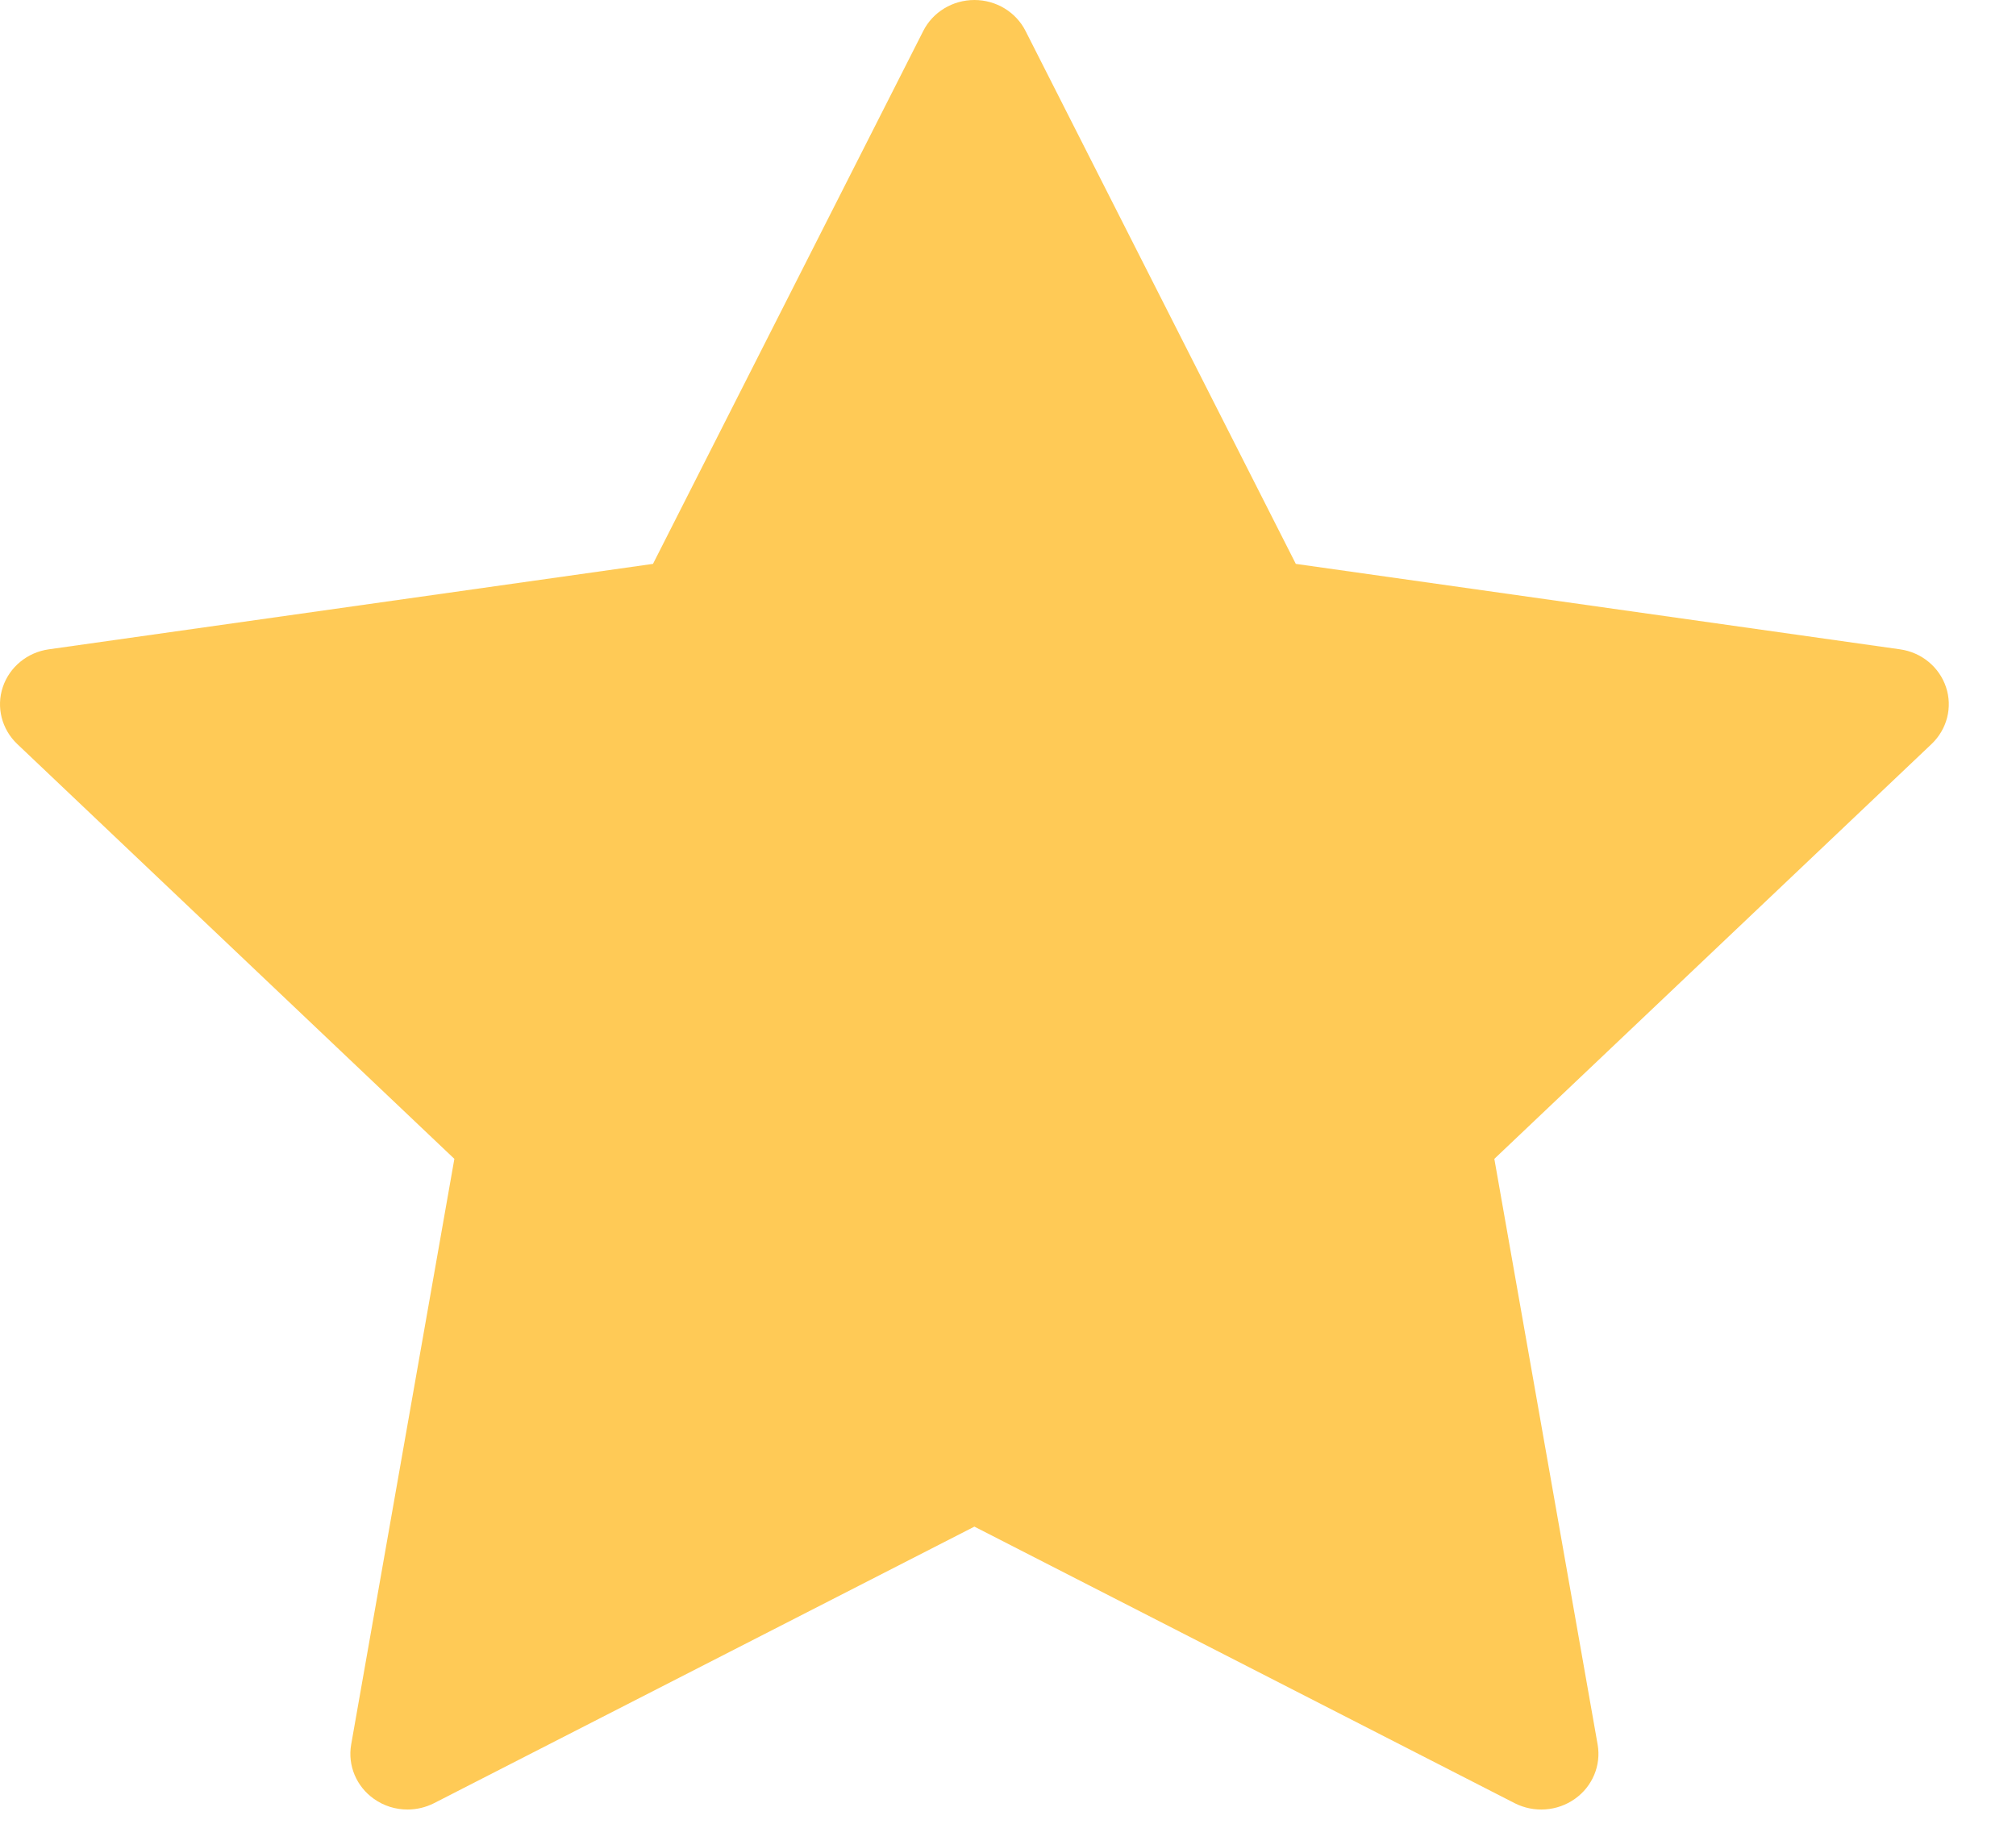
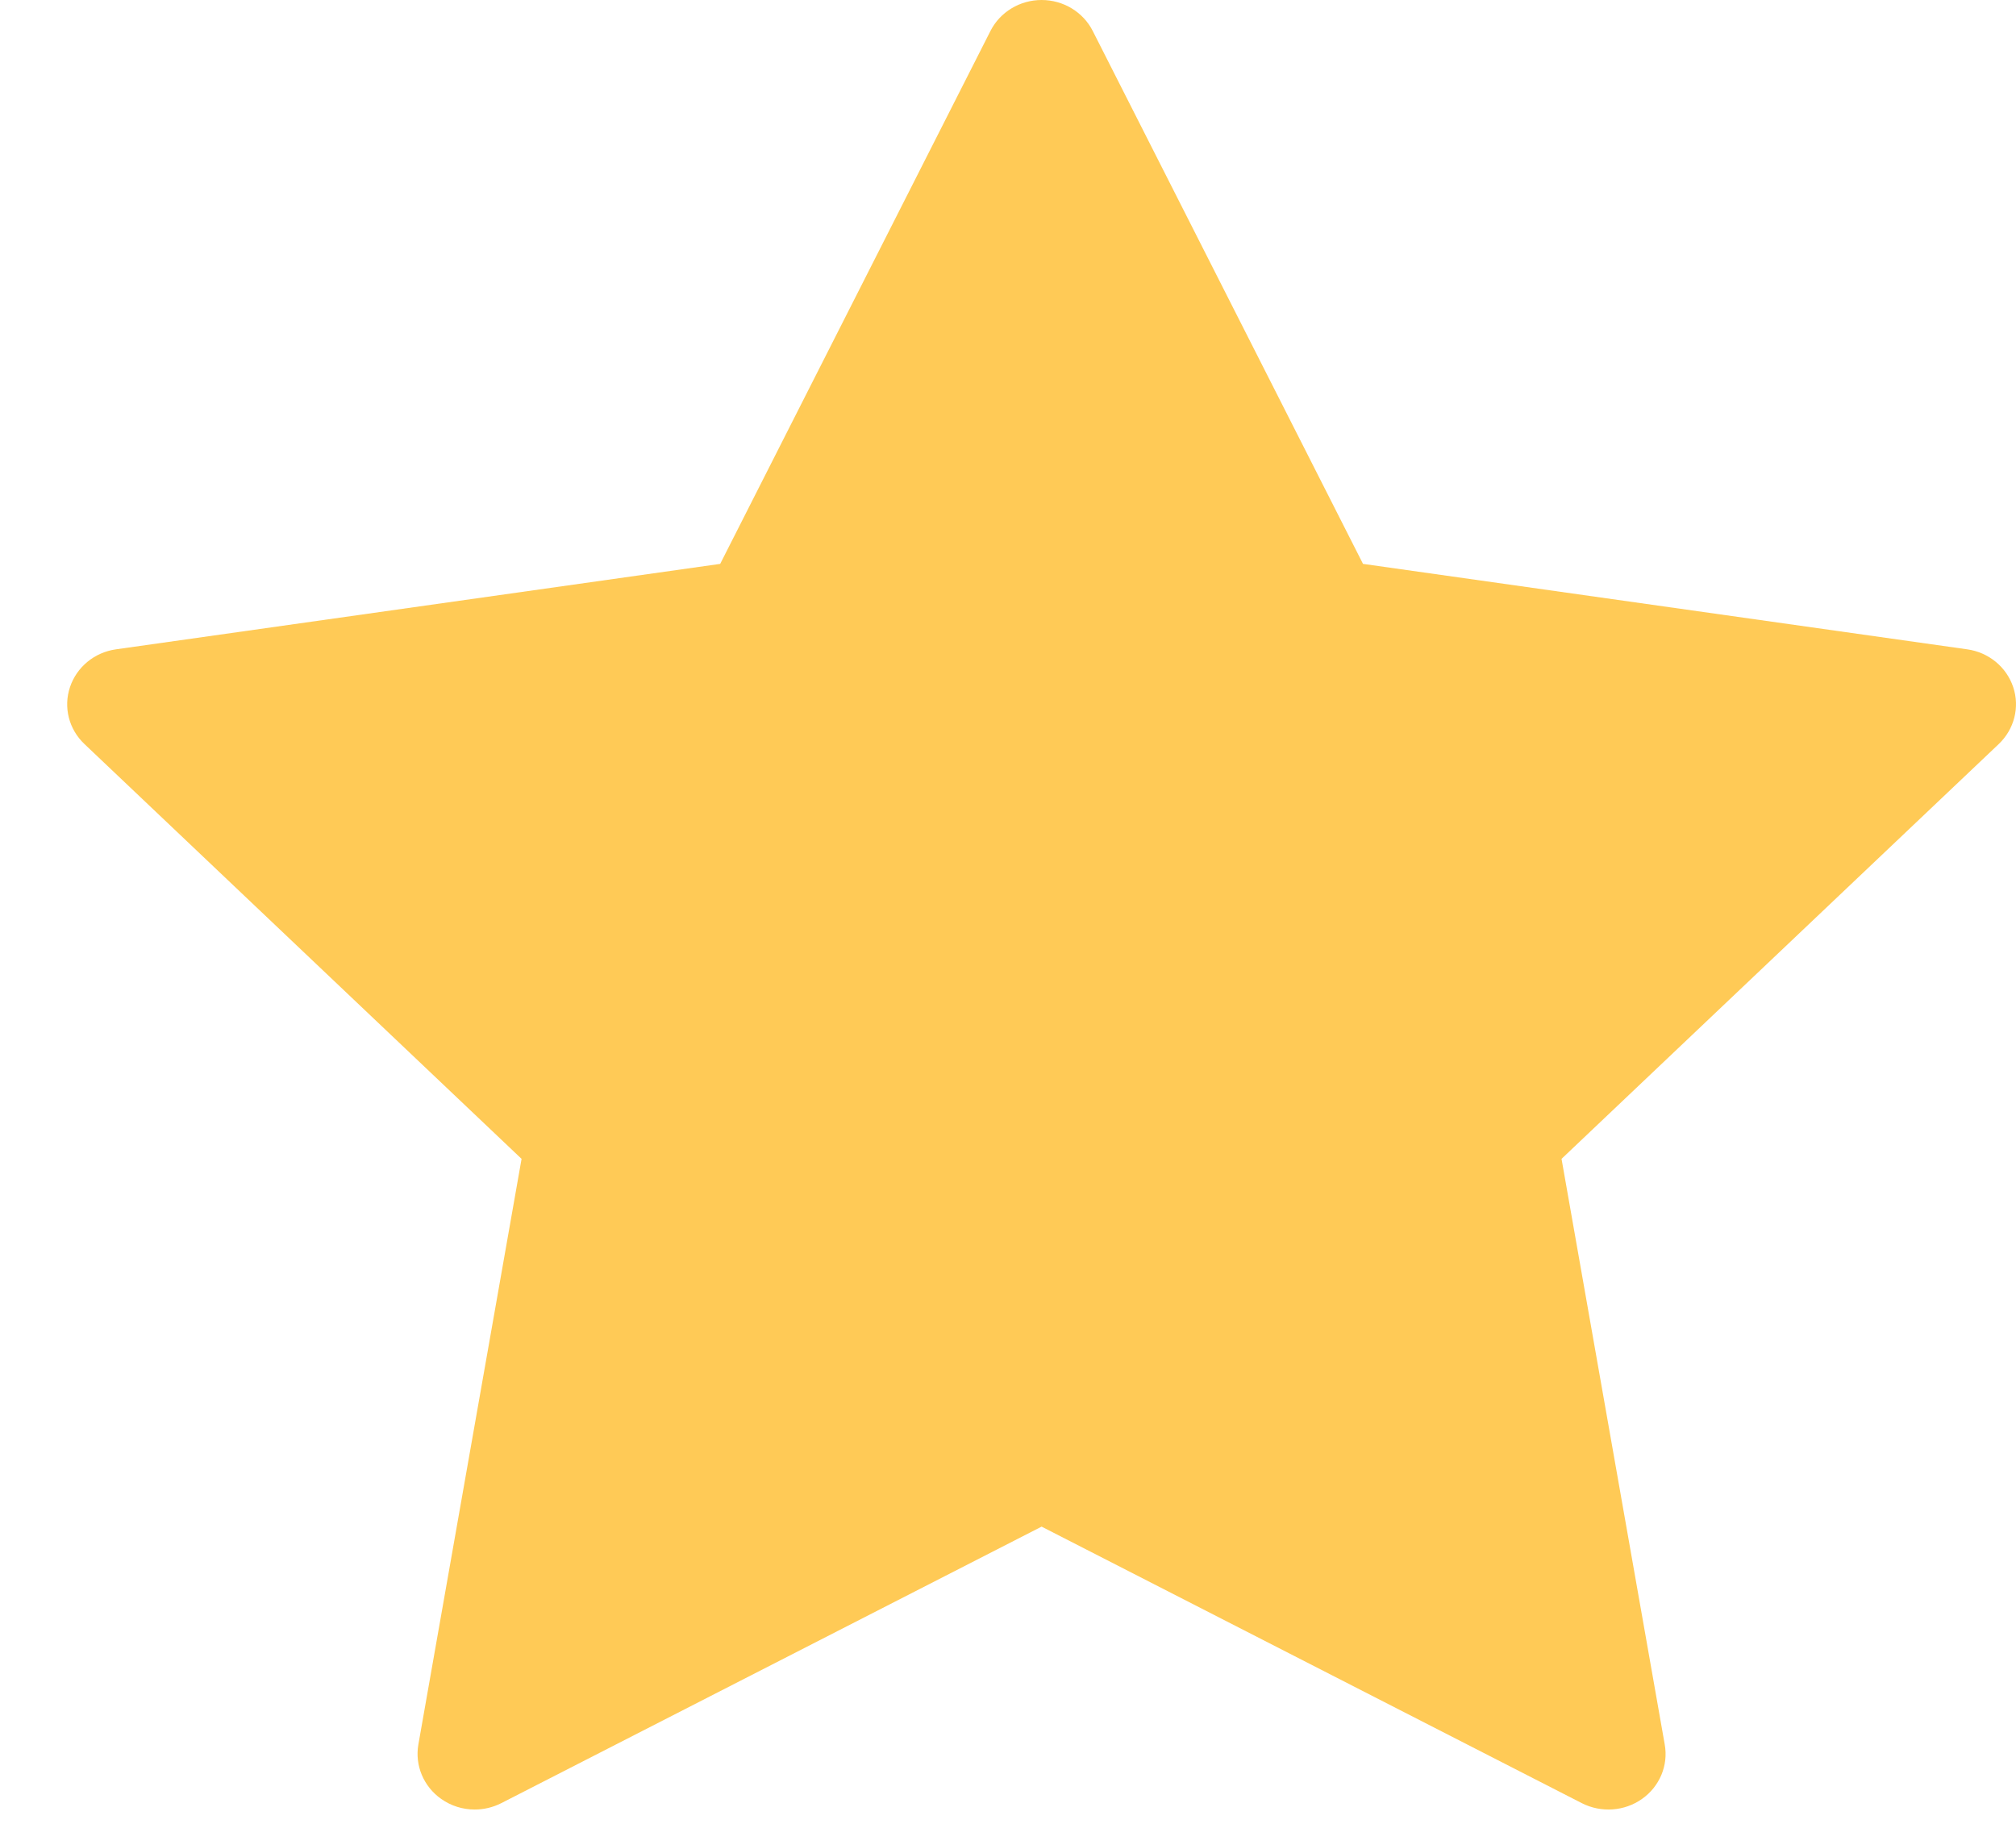
<svg xmlns="http://www.w3.org/2000/svg" width="21" height="19" viewBox="0 0 21 19" fill="none">
-   <path d="M20.271 7.158C20.201 6.948 20.015 6.795 19.791 6.764L13.498 5.874L10.683 0.323C10.583 0.125 10.376 0 10.15 0C9.924 0 9.717 0.125 9.617 0.323L6.802 5.874L0.509 6.764C0.285 6.795 0.099 6.948 0.029 7.158C-0.041 7.367 0.018 7.597 0.18 7.751L4.733 12.072L3.658 18.173C3.62 18.39 3.712 18.61 3.895 18.739C3.999 18.813 4.121 18.85 4.245 18.85C4.339 18.85 4.434 18.828 4.521 18.784L10.15 15.903L15.778 18.784C15.979 18.886 16.222 18.869 16.405 18.739C16.588 18.61 16.68 18.39 16.642 18.173L15.566 12.072L20.12 7.751C20.282 7.597 20.341 7.367 20.271 7.158Z" fill="#FFCA56" />
+   <path d="M20.971 7.158C20.901 6.948 20.715 6.795 20.491 6.764L14.198 5.874L11.383 0.323C11.283 0.125 11.076 0 10.85 0C10.624 0 10.417 0.125 10.317 0.323L7.502 5.874L1.209 6.764C0.985 6.795 0.799 6.948 0.729 7.158C0.659 7.367 0.717 7.597 0.88 7.751L5.433 12.072L4.358 18.173C4.32 18.39 4.412 18.61 4.595 18.739C4.699 18.813 4.821 18.85 4.945 18.85C5.039 18.85 5.134 18.828 5.221 18.784L10.85 15.903L16.478 18.784C16.679 18.886 16.922 18.869 17.105 18.739C17.288 18.61 17.38 18.39 17.341 18.173L16.266 12.072L20.82 7.751C20.982 7.597 21.041 7.367 20.971 7.158Z" fill="#FFCA56" />
</svg>
